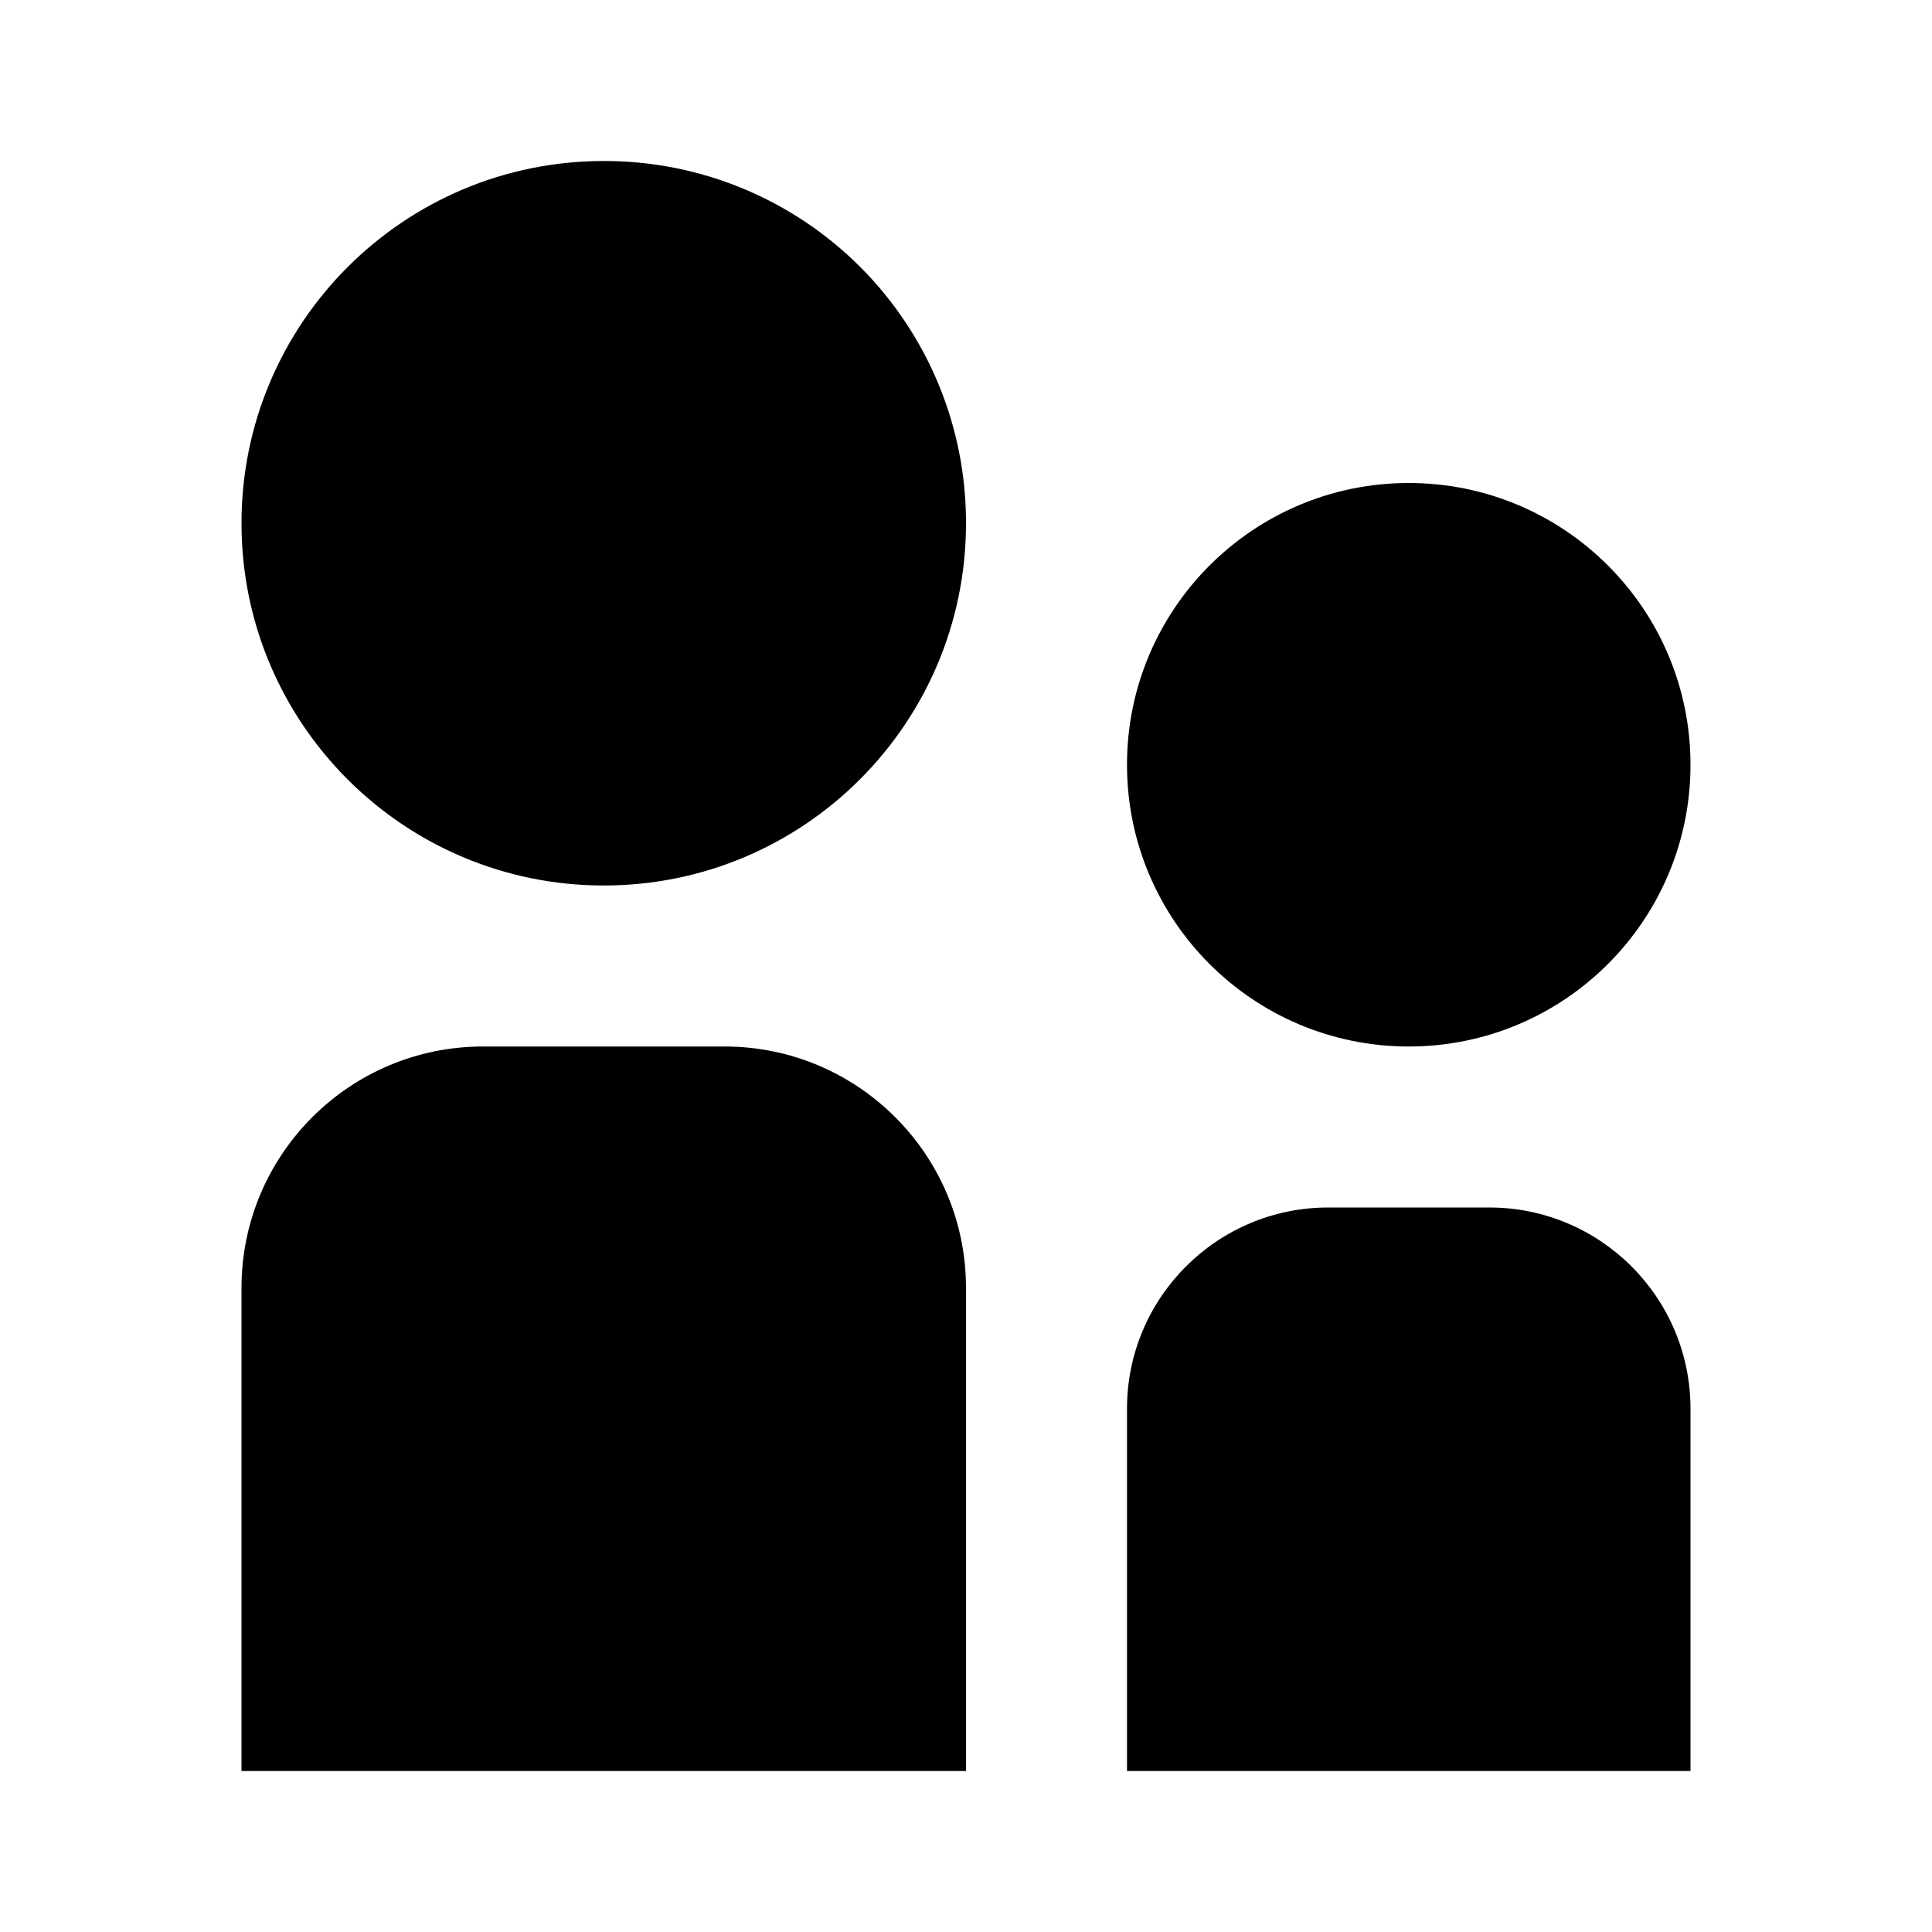
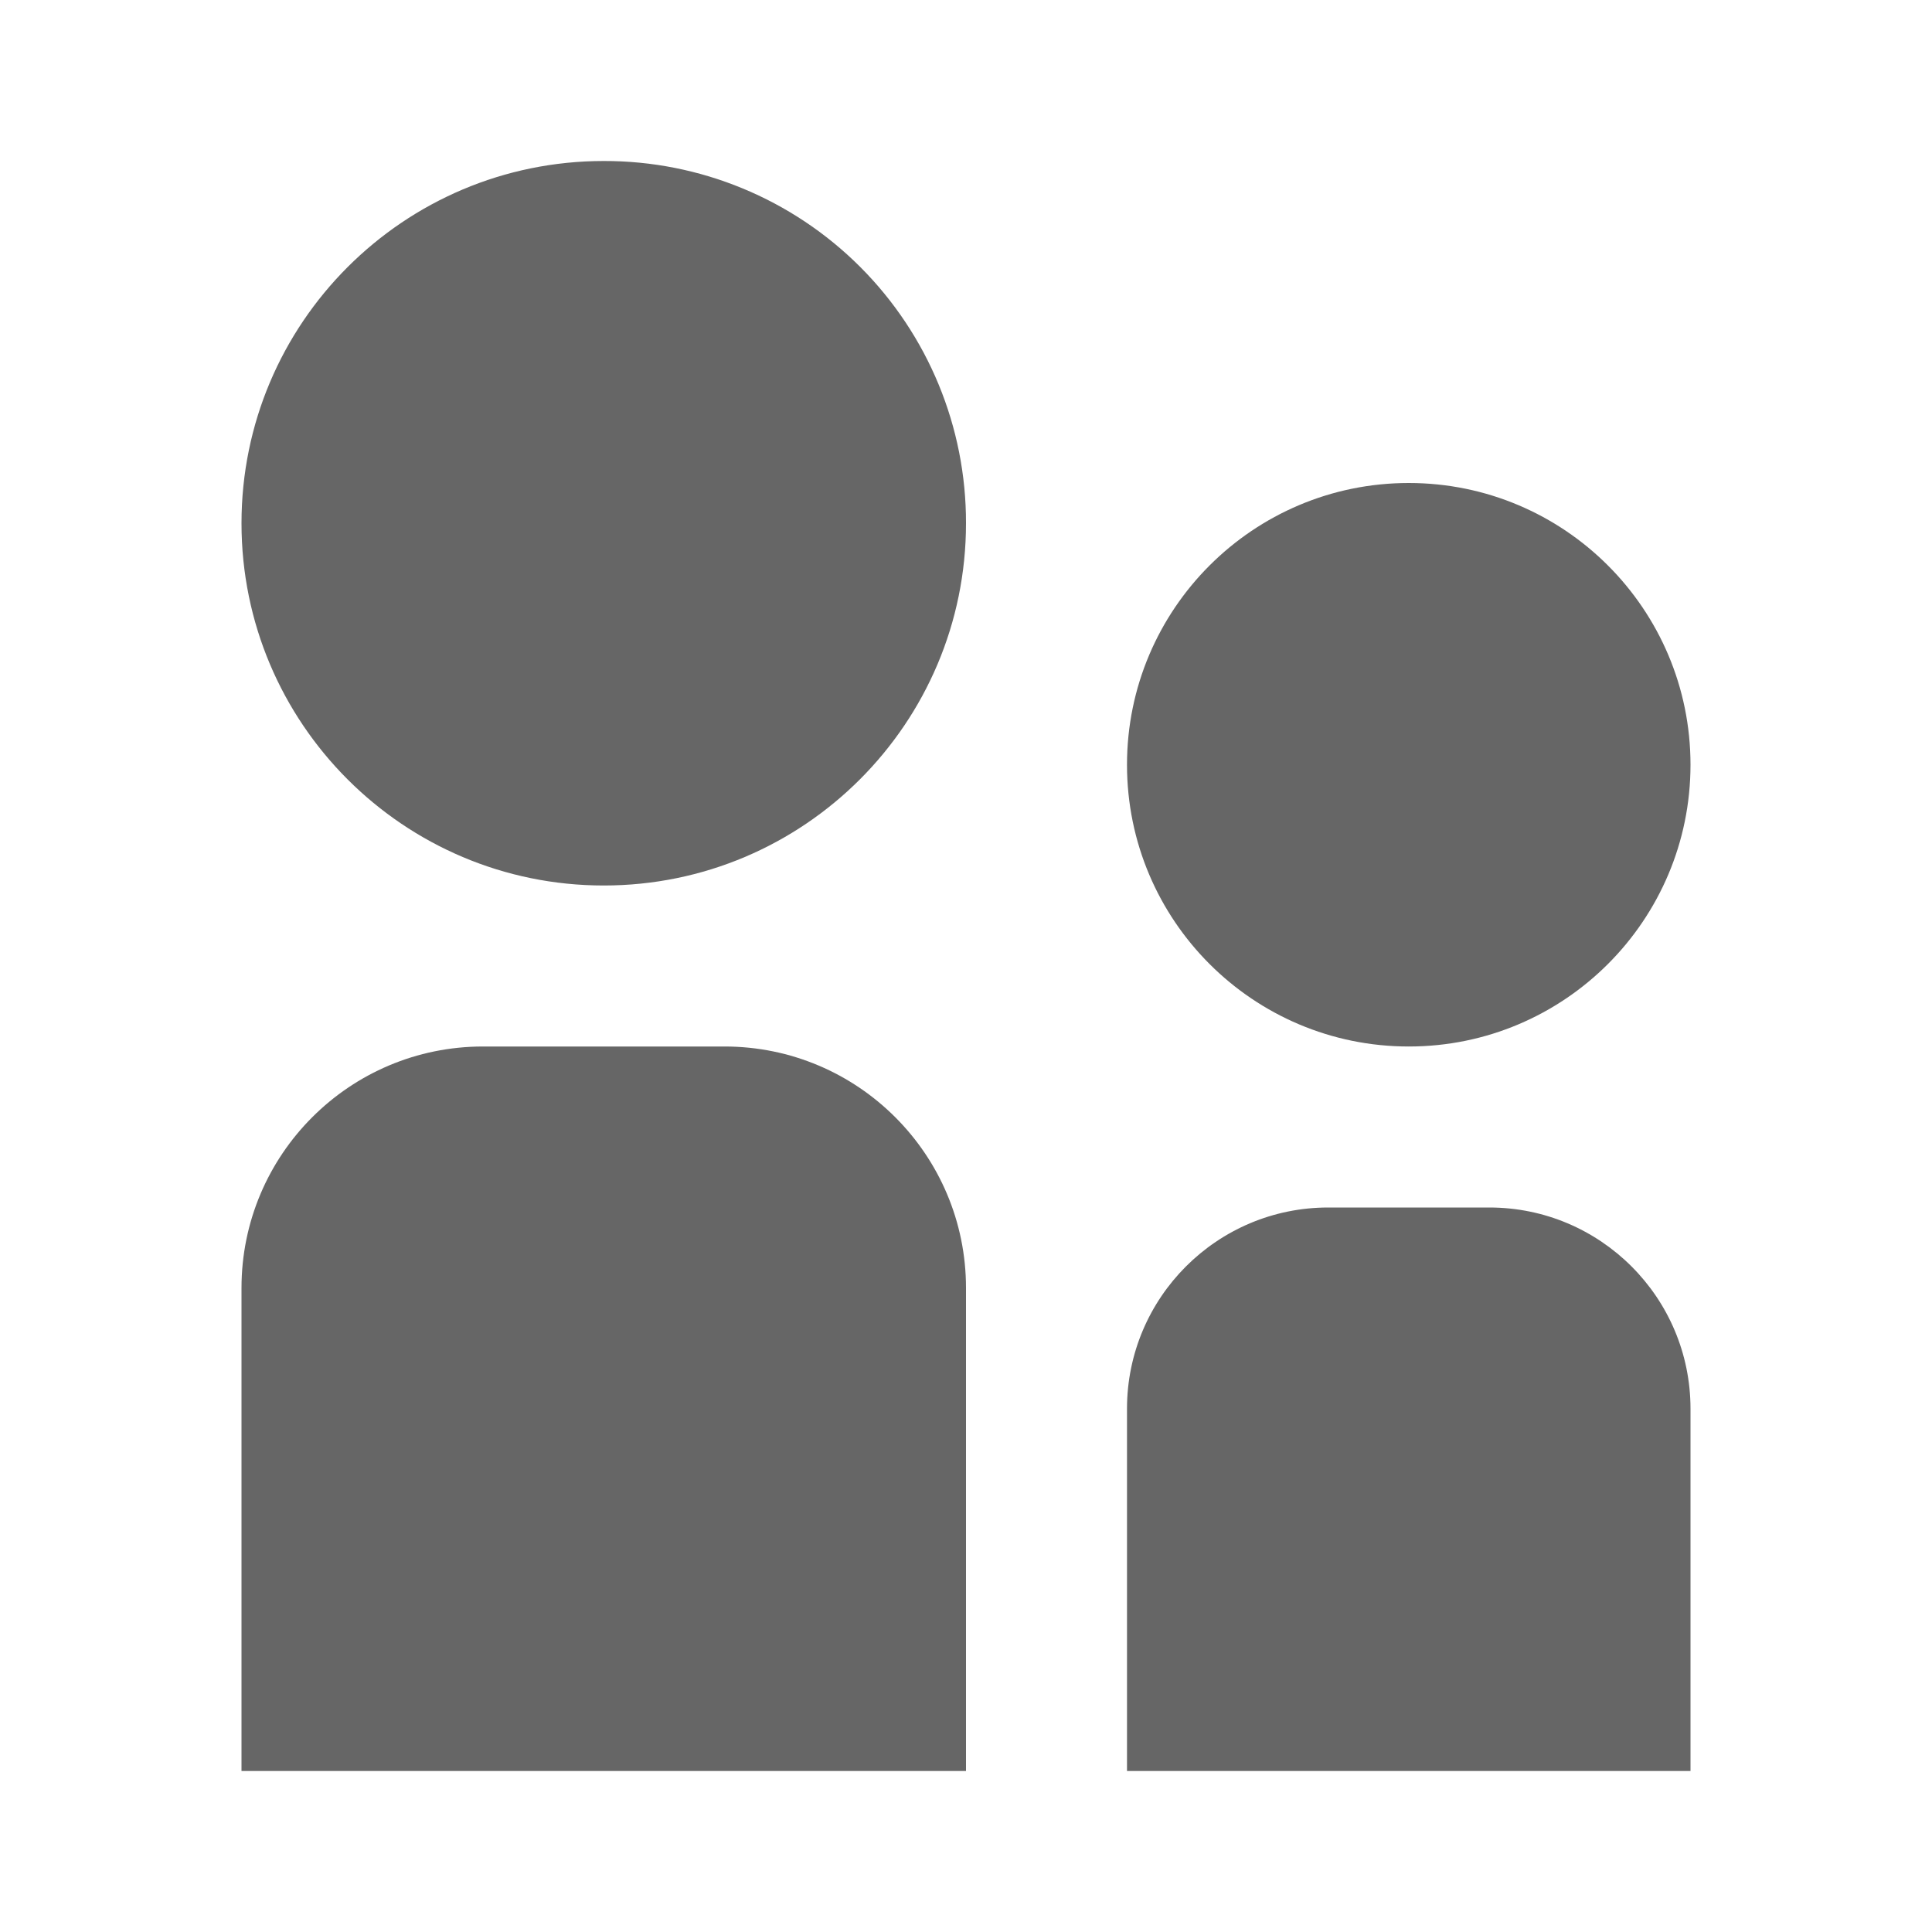
- <svg xmlns="http://www.w3.org/2000/svg" viewBox="0 0 24 24" data-supported-dps="24x24" fill="currentColor" class="w-3 h-3 m-0.5">
+ <svg xmlns="http://www.w3.org/2000/svg" viewBox="0 0 24 24" data-supported-dps="24x24" fill="rgba(0,0,0,0.6)" class="w-3 h-3 m-0.5">
  <path d="M12 16v6H3v-6a3 3 0 013-3h3a3 3 0 013 3zm5.5-3A3.5 3.5 0 1014 9.5a3.5 3.5 0 003.5 3.5zm1 2h-2a2.5 2.5 0 00-2.5 2.5V22h7v-4.5a2.5 2.5 0 00-2.5-2.5zM7.5 2A4.5 4.5 0 1012 6.5 4.49 4.49 0 007.5 2z" />
</svg>
